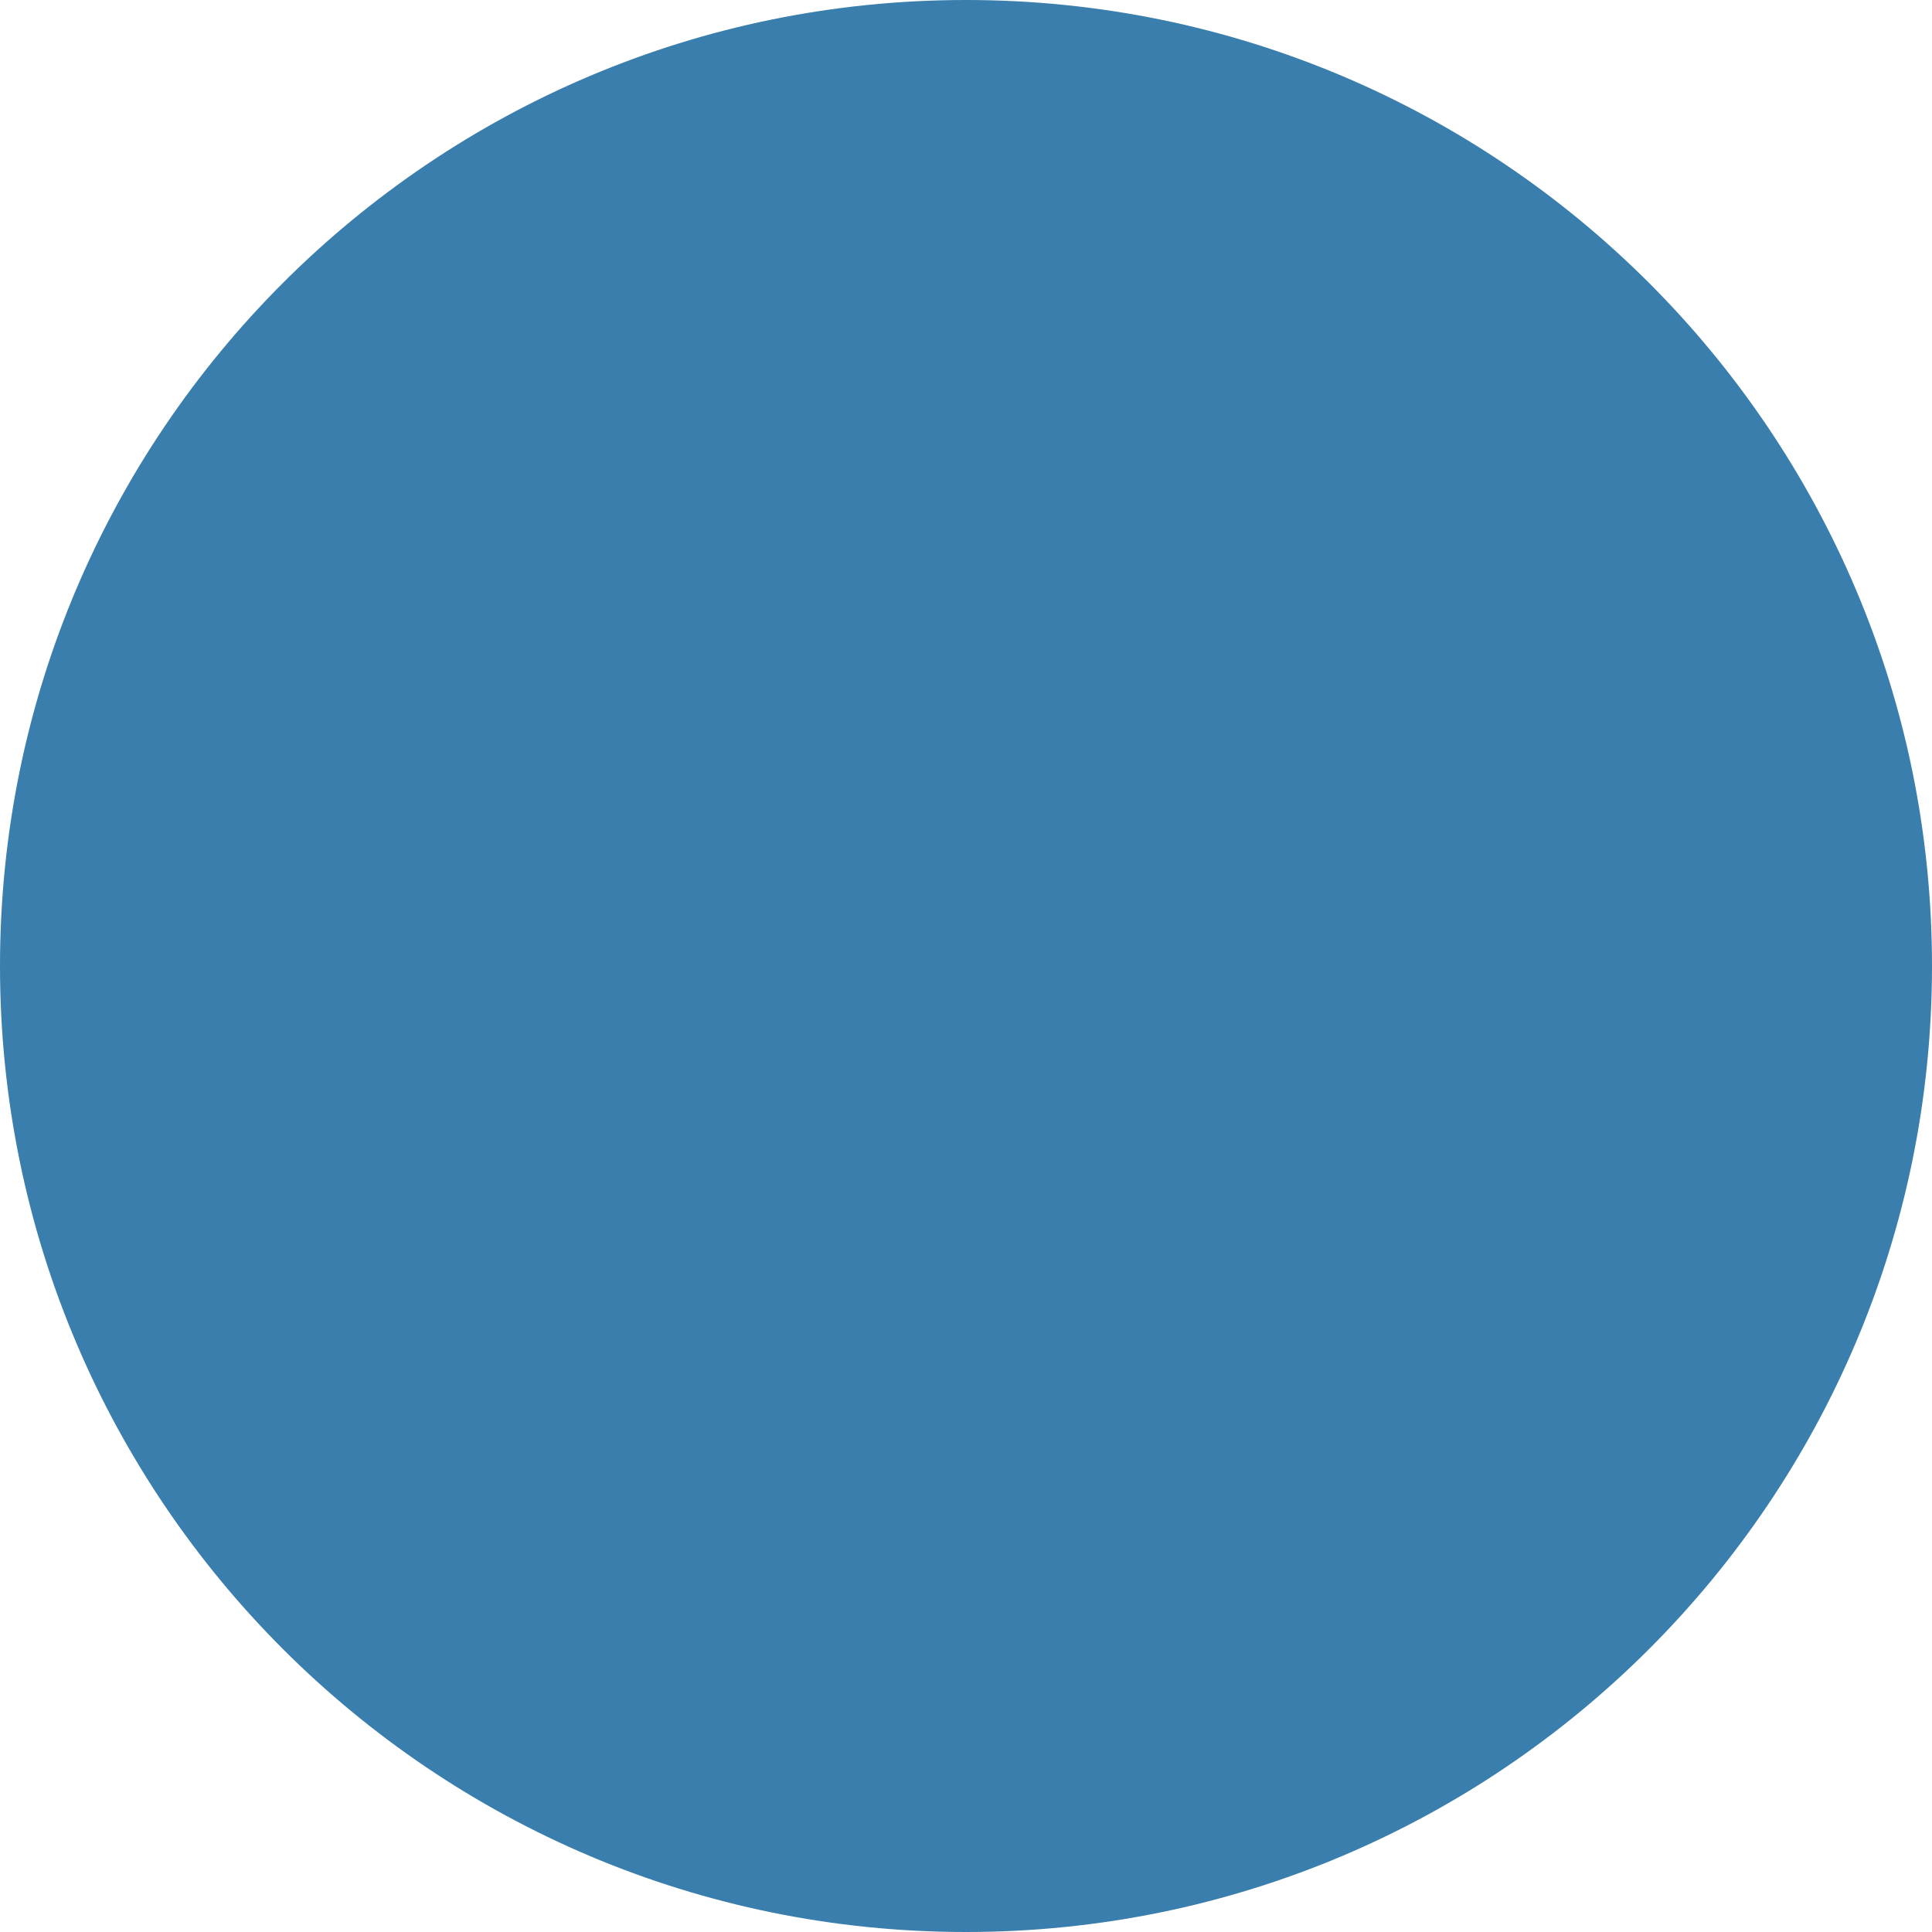
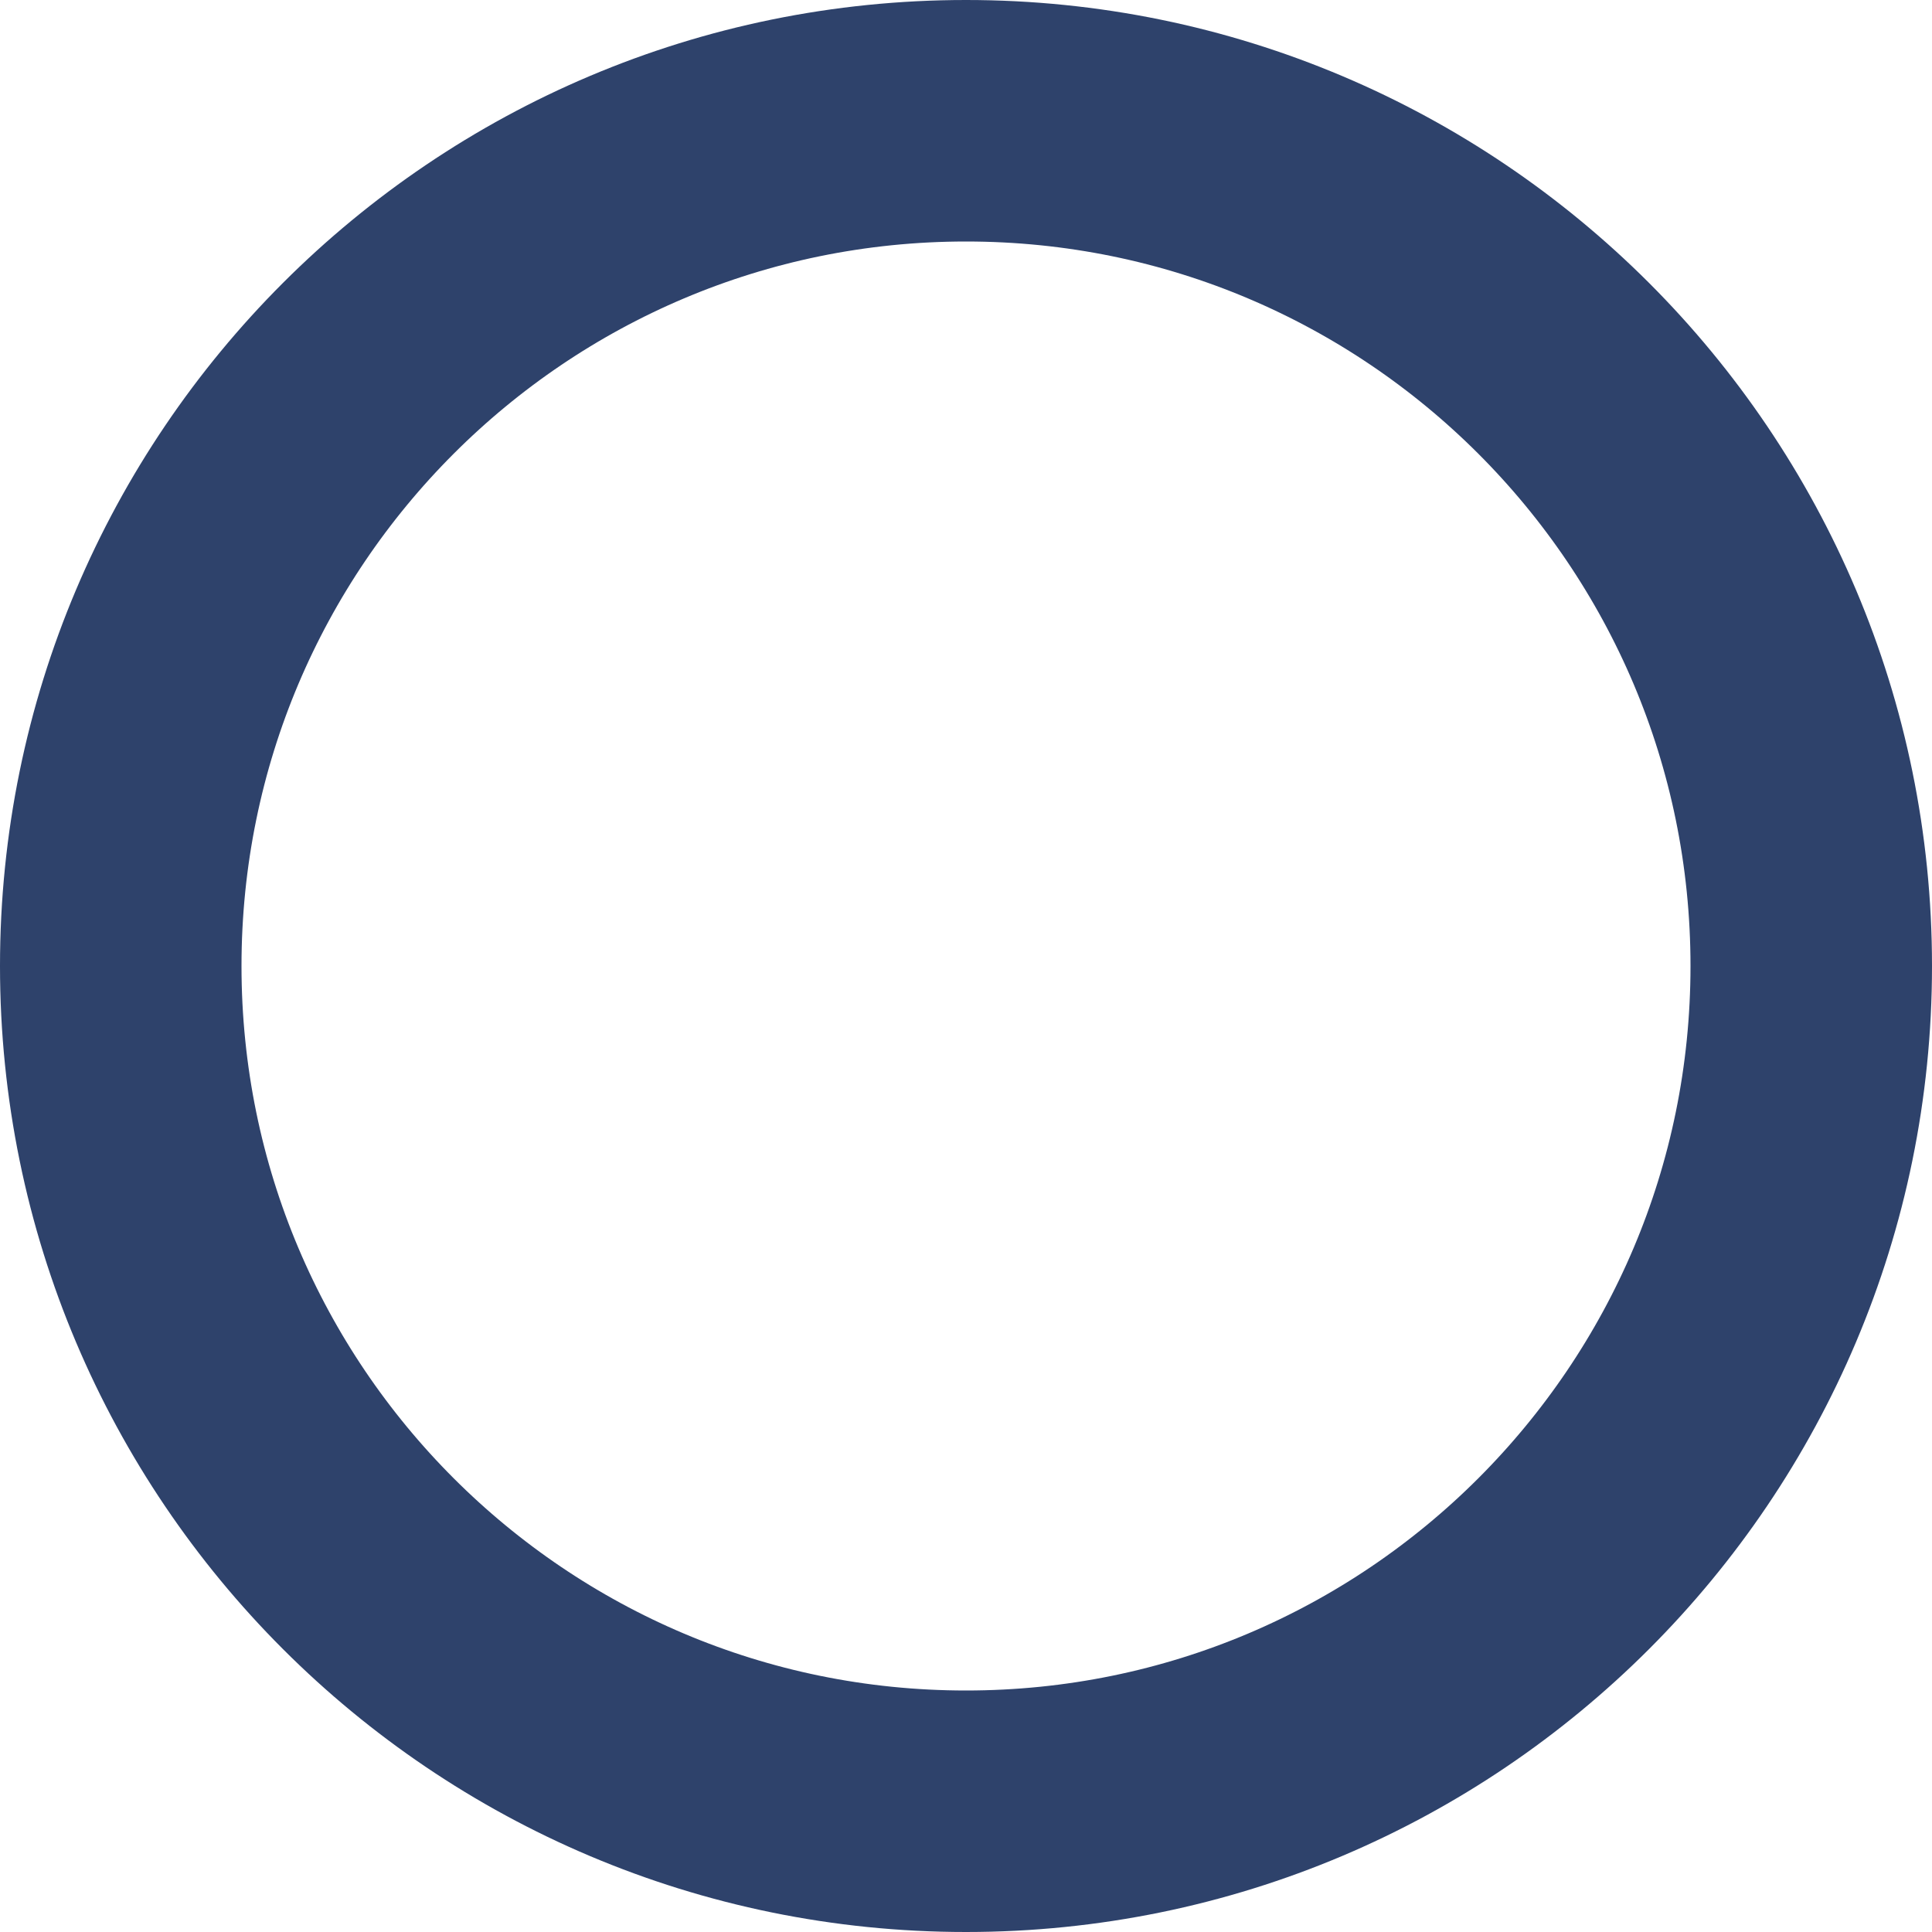
<svg xmlns="http://www.w3.org/2000/svg" width="16px" height="16px" viewBox="0 0 16 16" version="1.1">
  <defs />
  <g id="Page-1" stroke="none" stroke-width="1" fill="none" fill-rule="evenodd">
-     <g id="favicon16" fill="#397EAC">
-       <circle id="Oval" cx="8" cy="8" r="8" />
+     <g id="favicon16" stroke-width="2" stroke="#2E426B">
+       <circle id="Oval" cx="8" cy="8" r="7" />
    </g>
  </g>
</svg>
